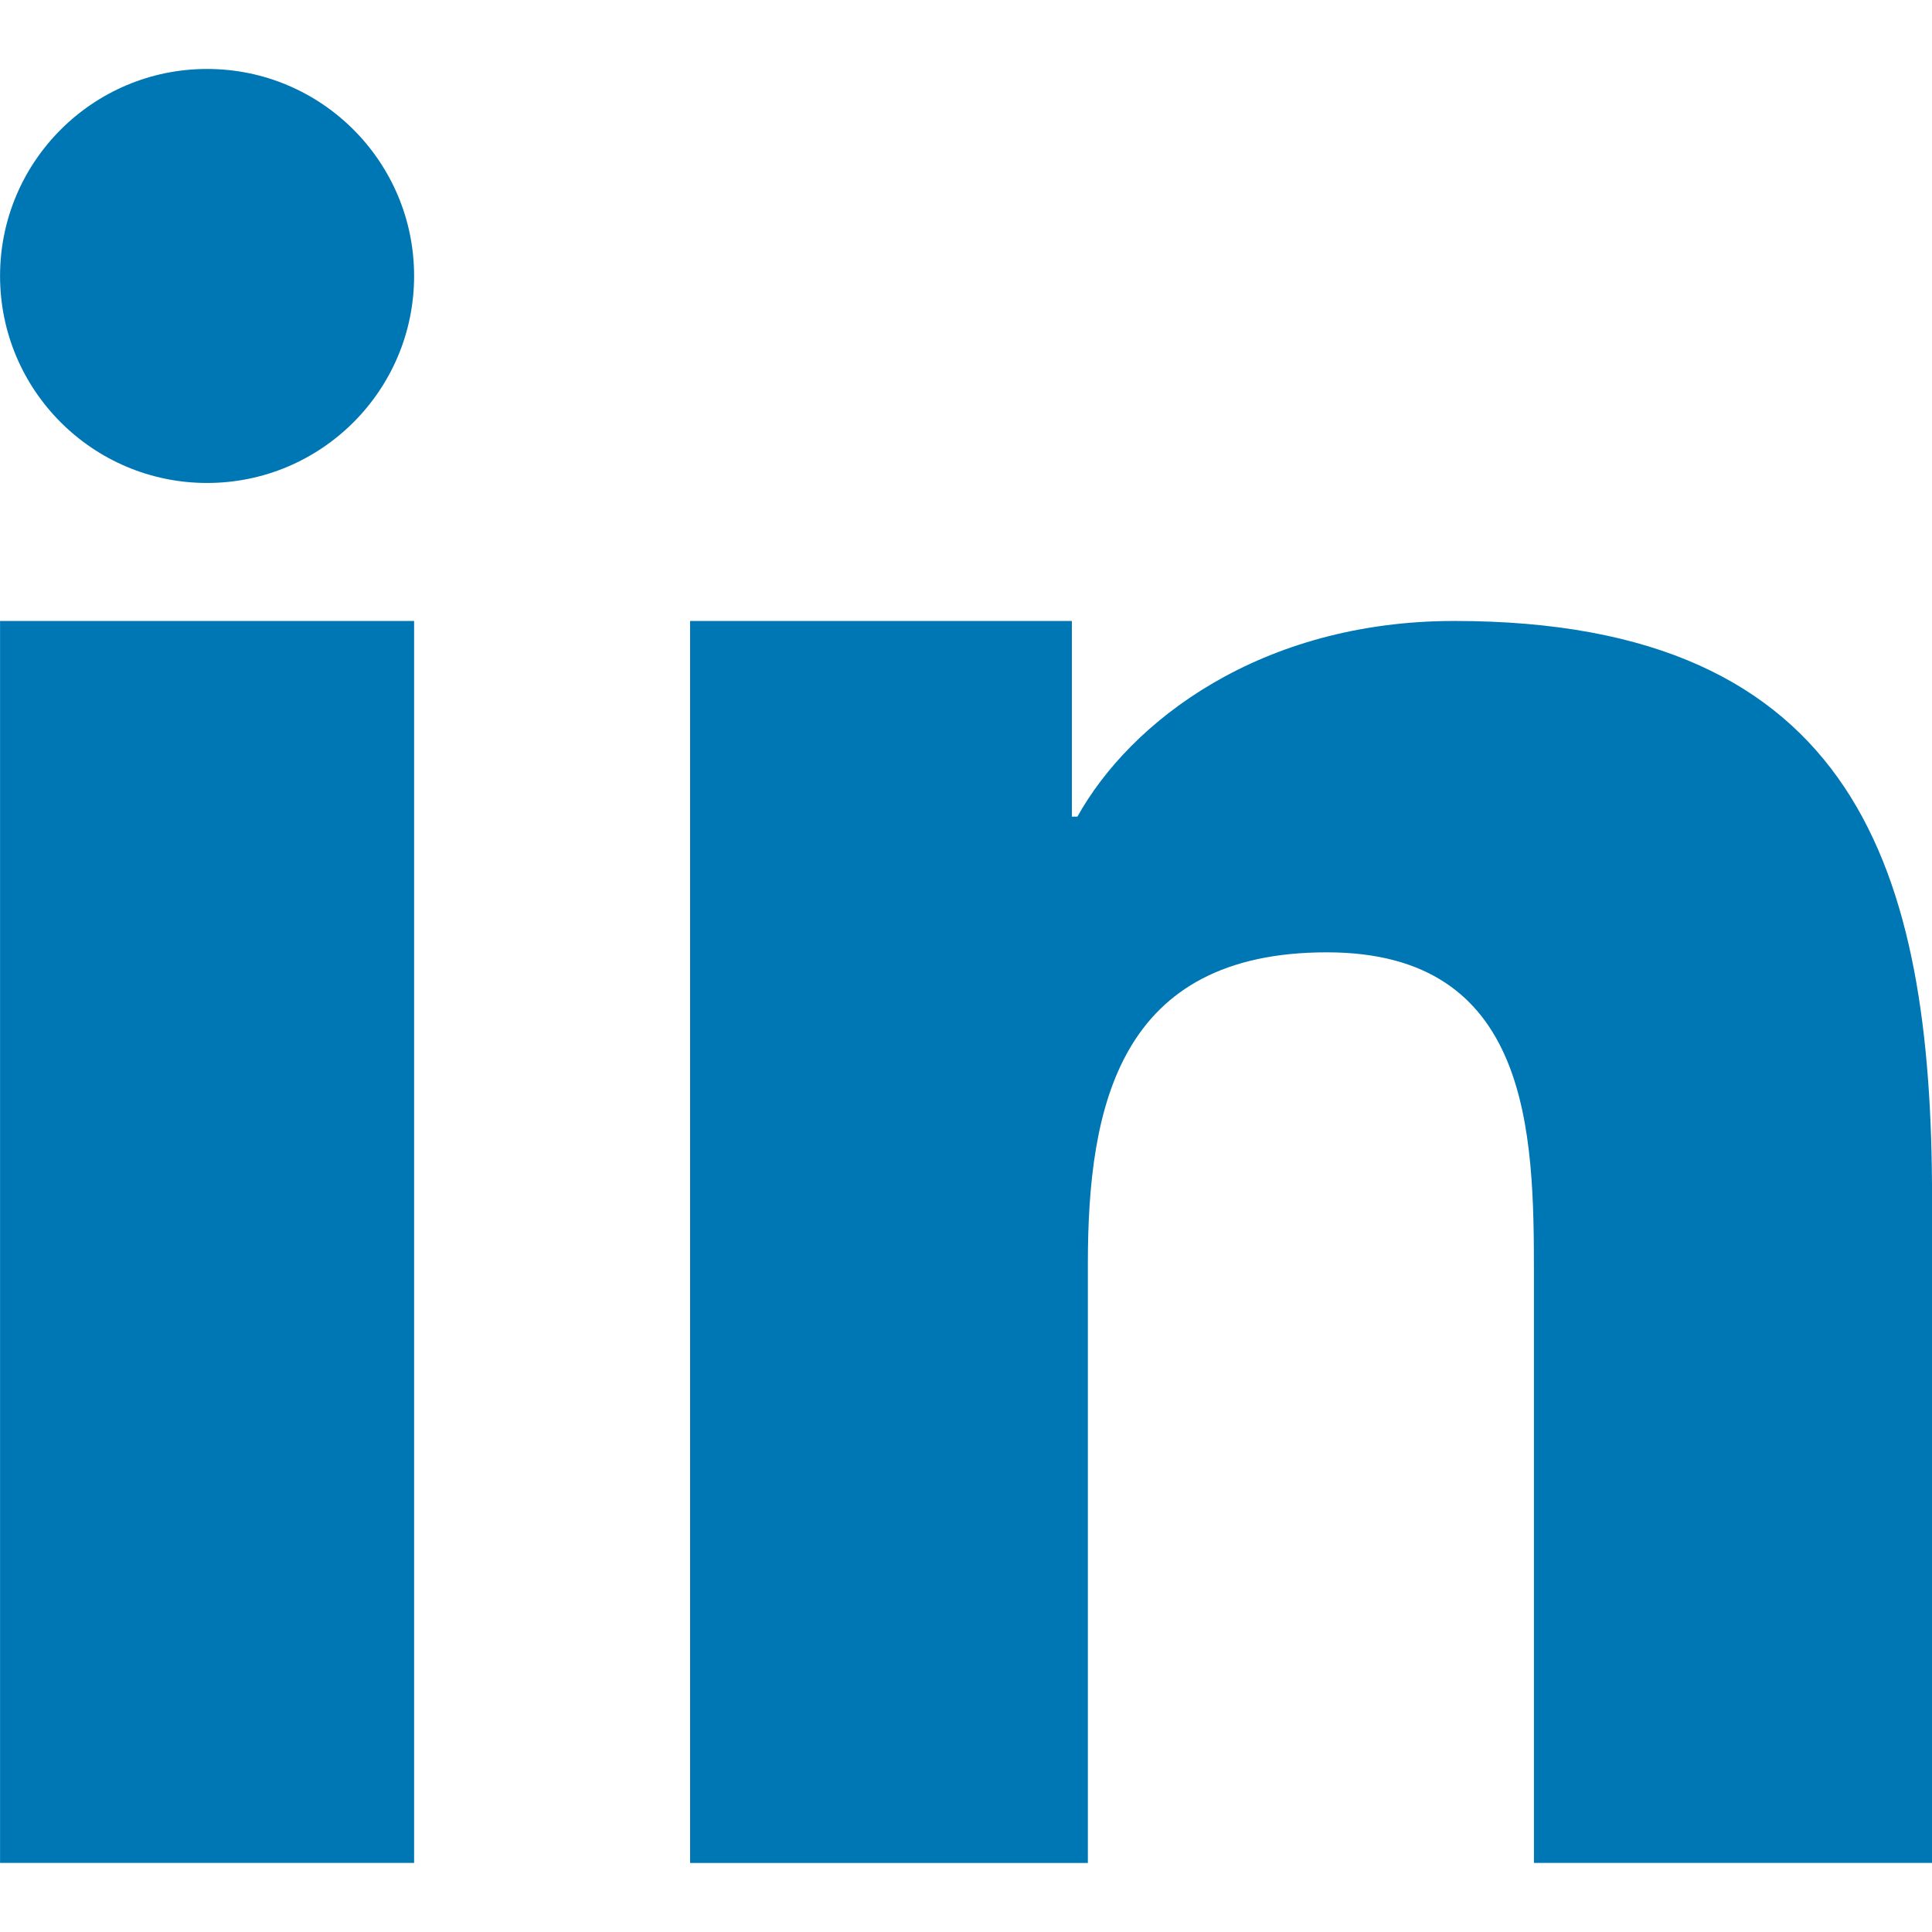
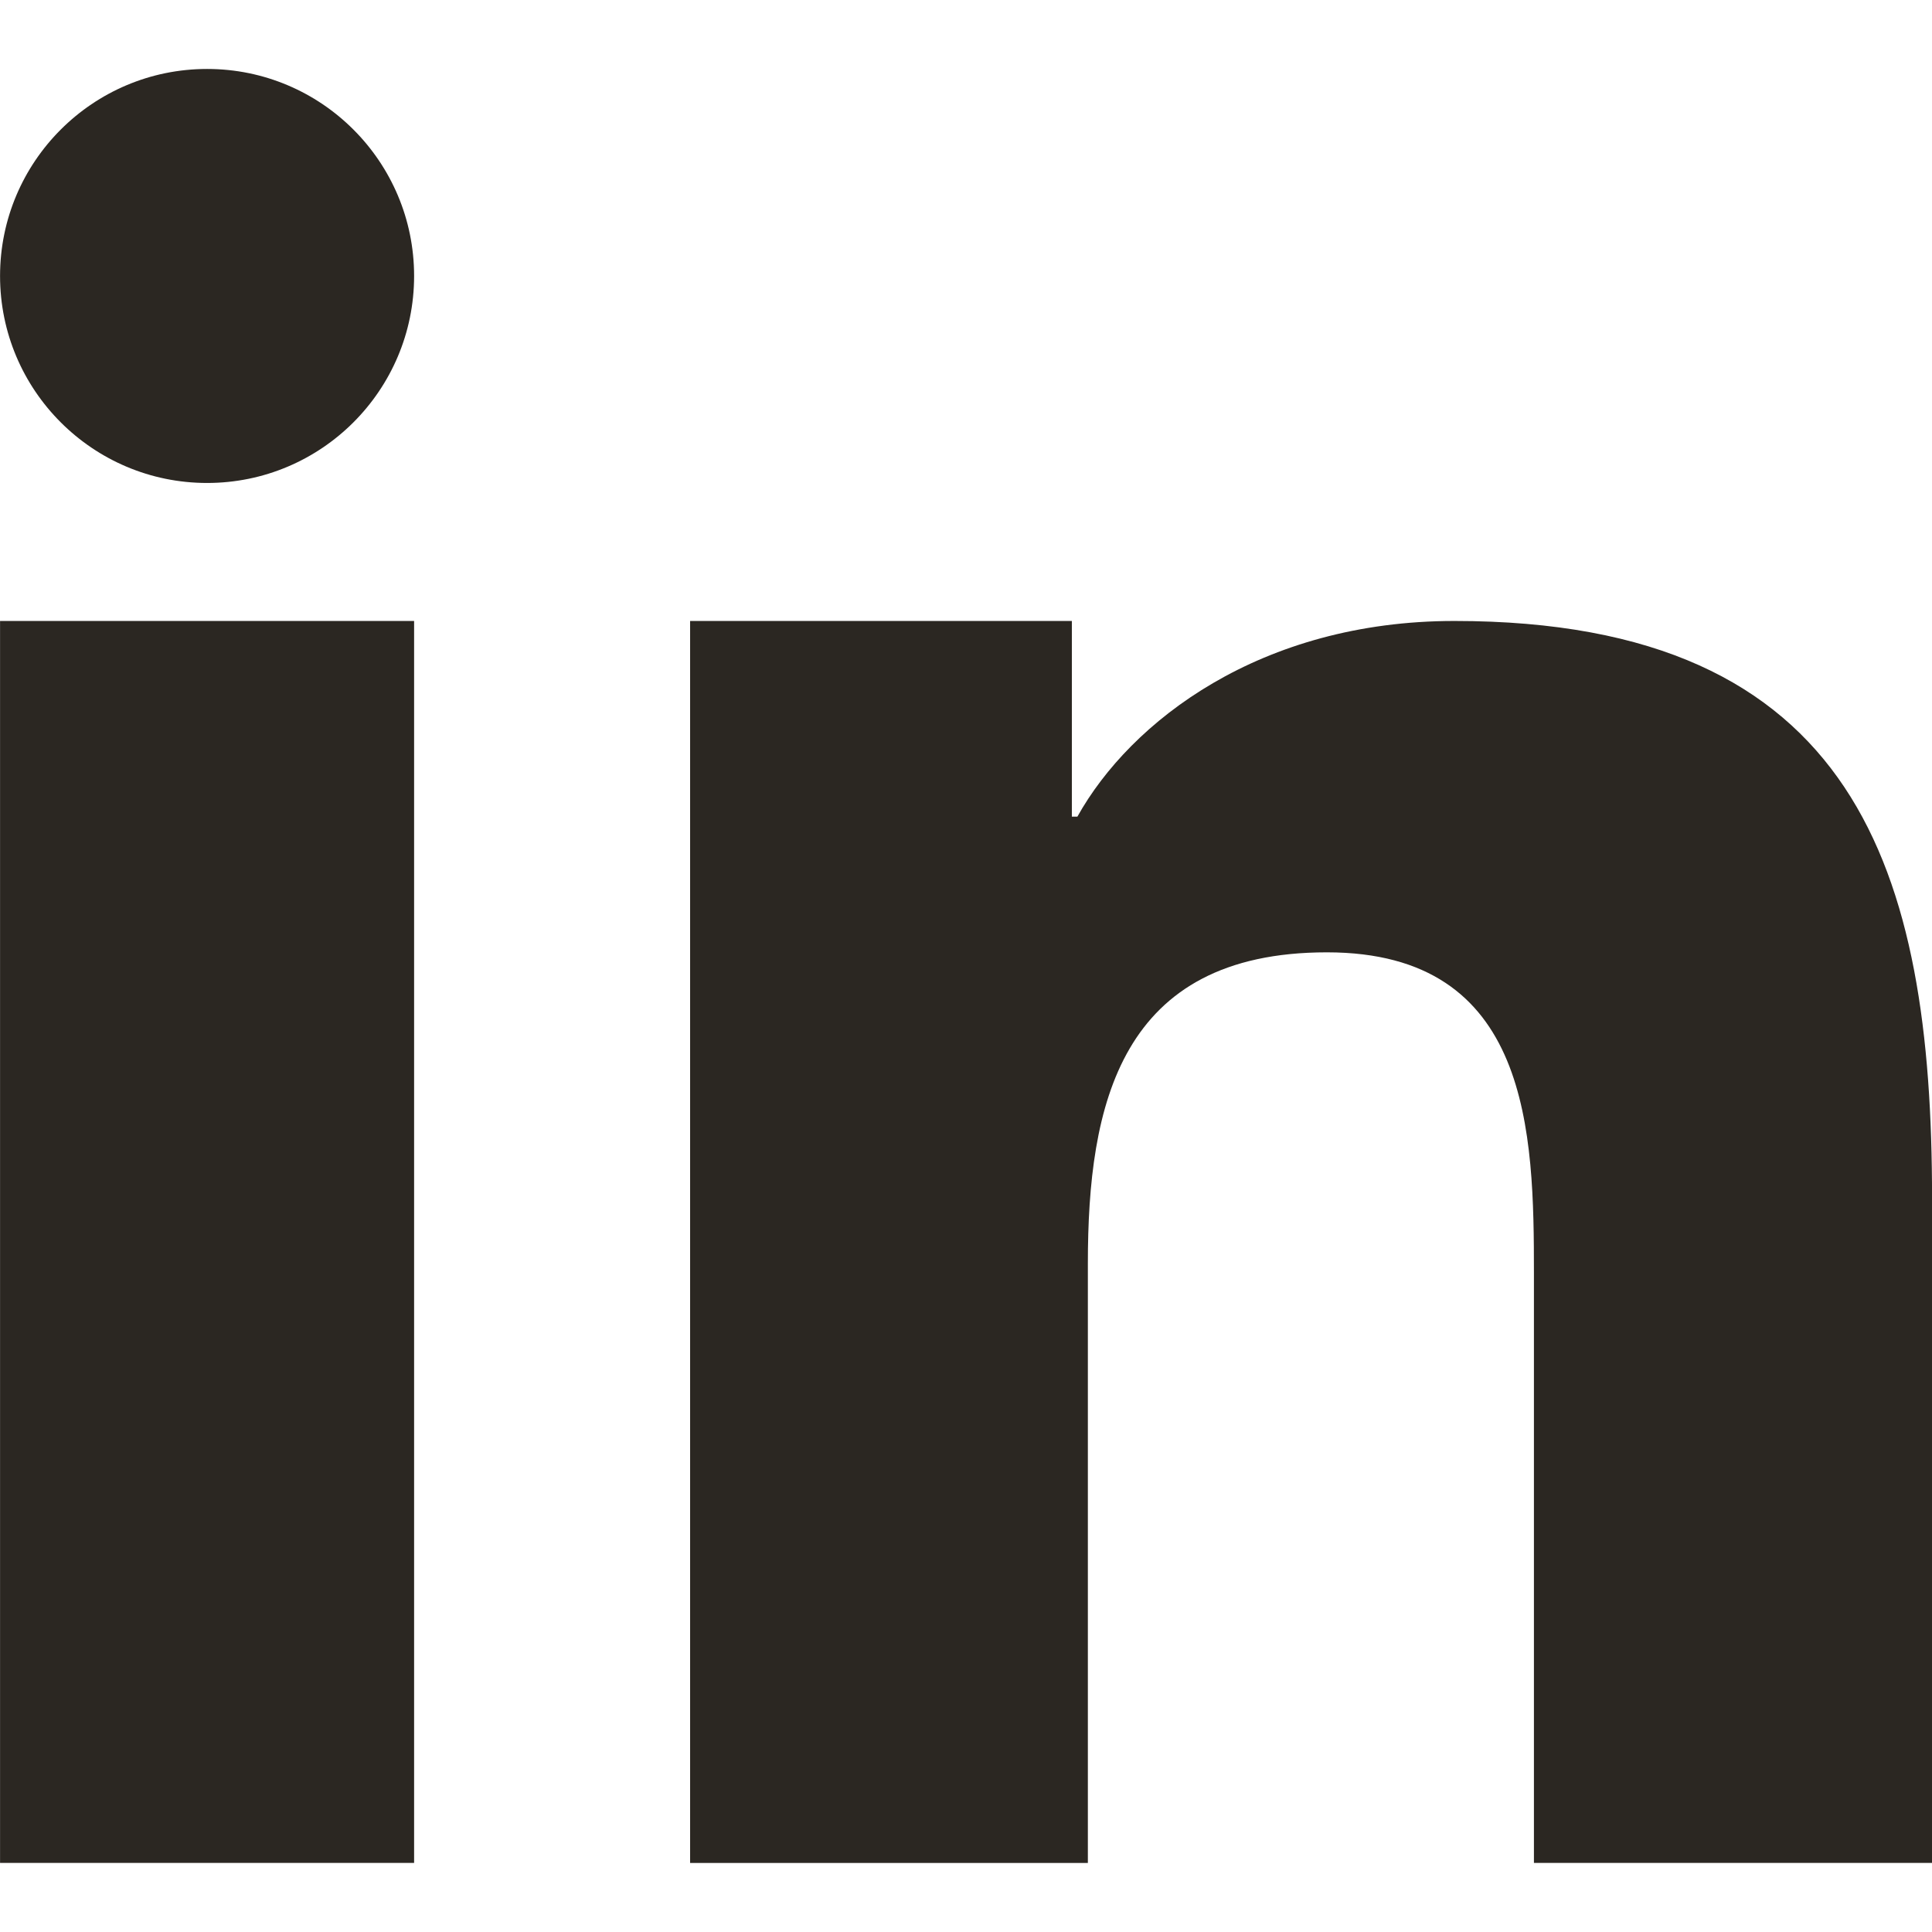
<svg xmlns="http://www.w3.org/2000/svg" viewBox="0 0 333333 333333" shape-rendering="geometricPrecision" text-rendering="geometricPrecision" image-rendering="optimizeQuality" fill-rule="evenodd" clip-rule="evenodd">
-   <path d="M119066 107135h65865v33765l952 2c9173-16456 31602-33765 65046-33765 69550-2 82413 43280 82413 99584v114694l-68689 2V219745c0-24237-504-55437-35716-55437-35765 0-41245 26383-41245 53672v103438h-68626V107137zM71447 47613c0 19716-16000 35715-35716 35715S9 67328 9 47613c0-19716 16006-35716 35722-35716s35716 16000 35716 35716zM9 107135h71438v214281H9V107135z" fill="#0077b5" />
+   <path d="M119066 107135h65865v33765l952 2c9173-16456 31602-33765 65046-33765 69550-2 82413 43280 82413 99584v114694l-68689 2V219745c0-24237-504-55437-35716-55437-35765 0-41245 26383-41245 53672v103438h-68626V107137zM71447 47613c0 19716-16000 35715-35716 35715S9 67328 9 47613c0-19716 16006-35716 35722-35716s35716 16000 35716 35716zM9 107135h71438v214281H9V107135z" fill="#2b2722" />
</svg>
